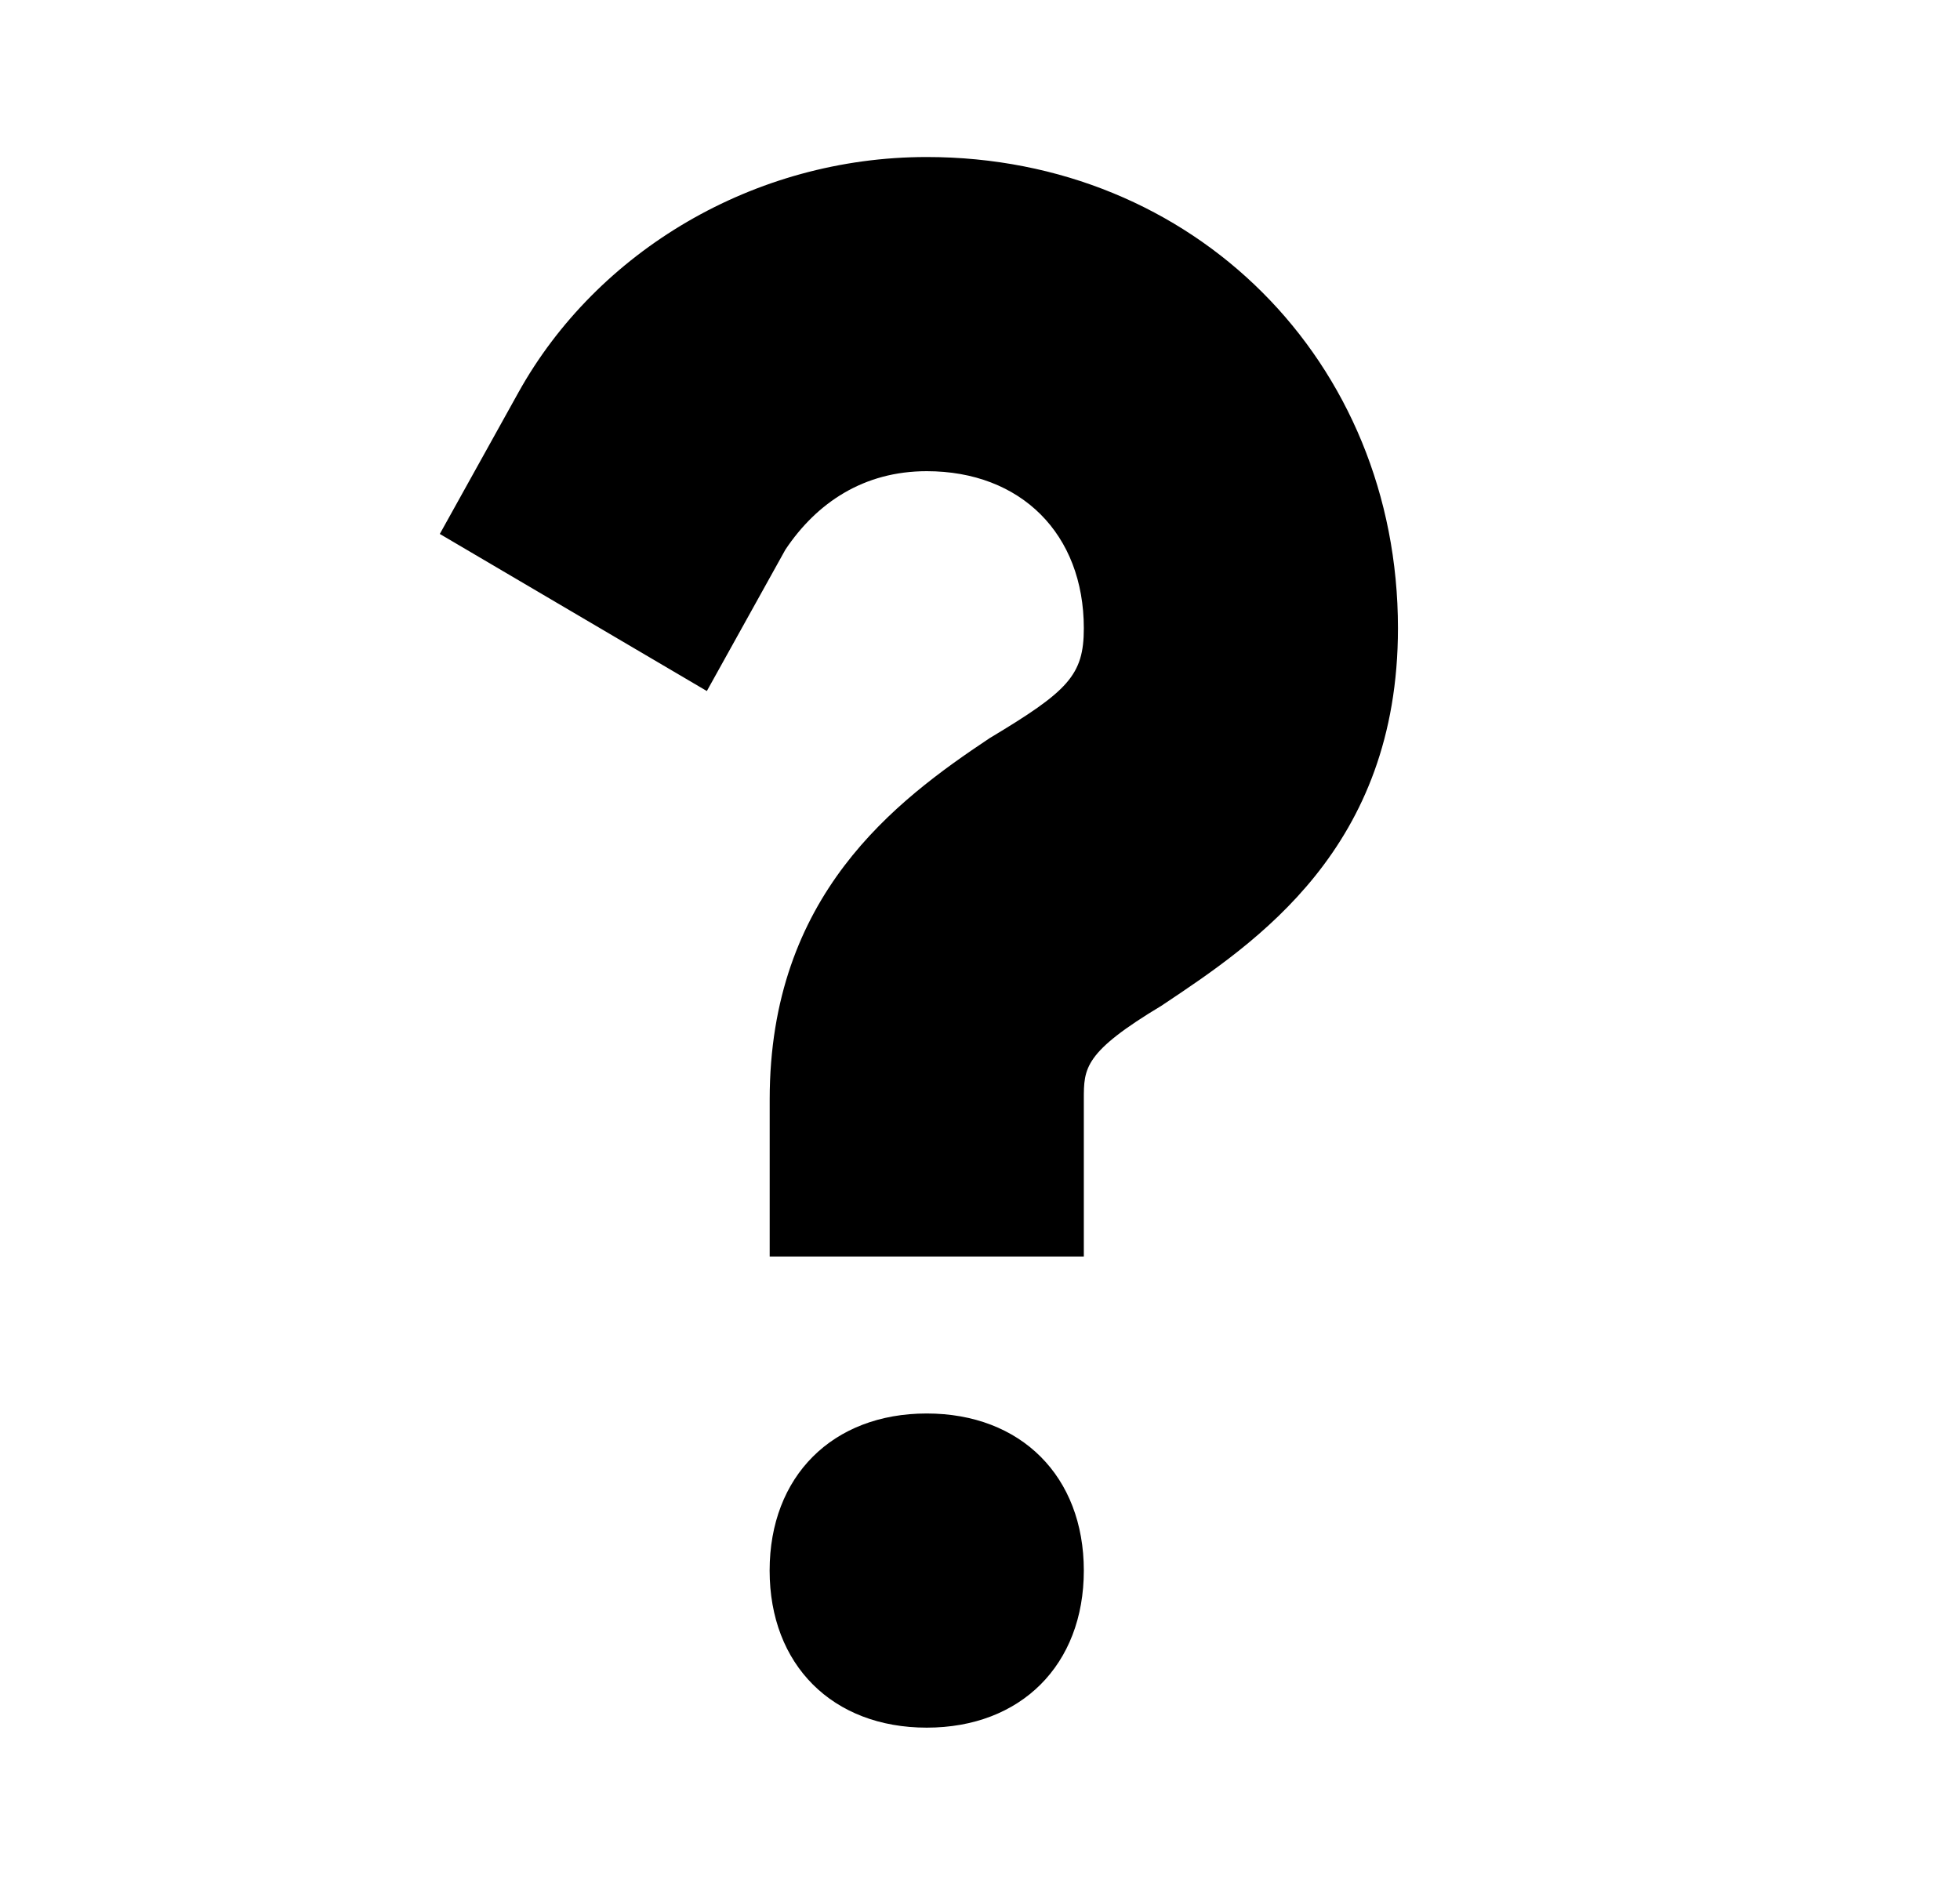
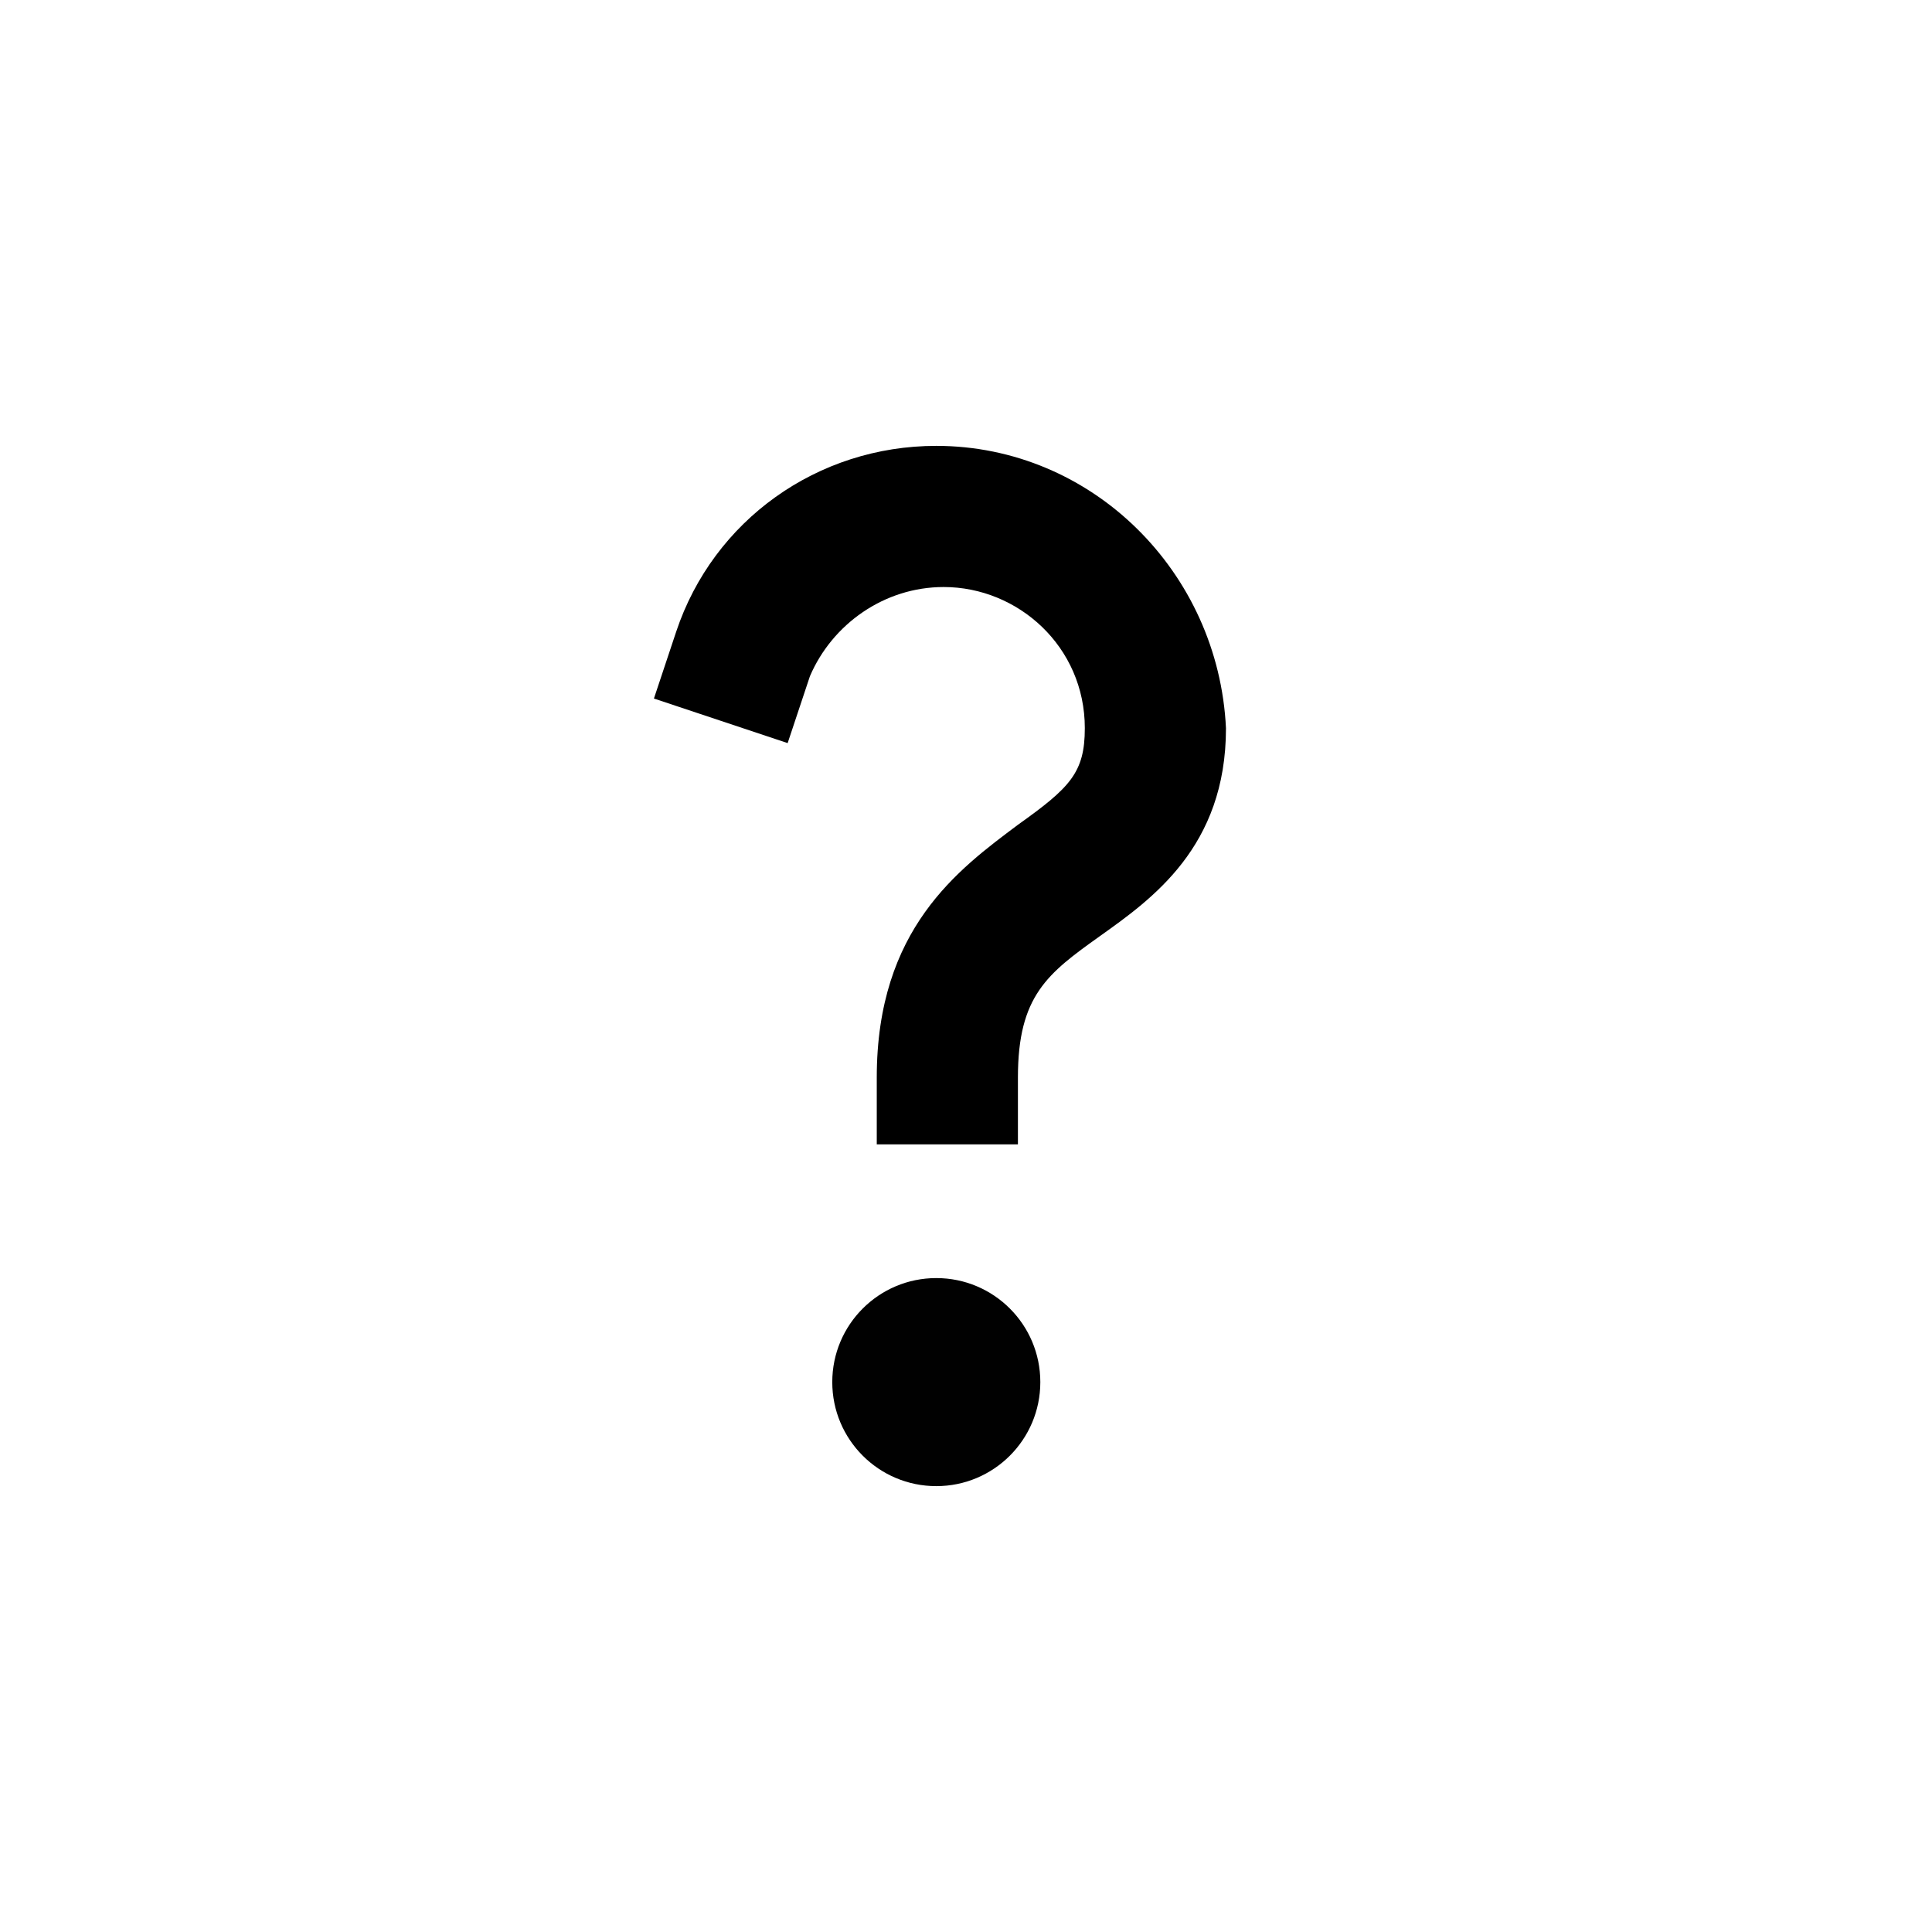
- <svg xmlns="http://www.w3.org/2000/svg" version="1.1" width="33" height="32" viewBox="0 0 33 32">
-   <path d="M19.57 16.926c-1.322 0.793-1.322 1.058-1.322 1.587v2.645h-5.289v-2.645c0-3.438 2.116-5.025 3.702-6.083 1.322-0.793 1.587-1.058 1.587-1.851 0-1.587-1.058-2.645-2.645-2.645-1.058 0-1.851 0.529-2.38 1.322l-1.322 2.38-4.496-2.645 1.322-2.38c1.322-2.38 3.967-3.967 6.876-3.967 4.496 0 7.934 3.438 7.934 7.934 0 3.702-2.38 5.289-3.967 6.347z" />
-   <path d="M15.603 29.091c-1.587 0-2.645-1.058-2.645-2.645s1.058-2.645 2.645-2.645 2.645 1.058 2.645 2.645-1.058 2.645-2.645 2.645z" />
+ <svg xmlns="http://www.w3.org/2000/svg" version="1.1" width="32" height="32" viewBox="0 0 32 32">
+   <path fill="#000" d="M15.508 7.385c-1.969 0-3.692 1.231-4.308 3.077l-0.369 1.108 2.215 0.738 0.369-1.108c0.369-0.862 1.231-1.477 2.215-1.477 1.231 0 2.338 0.985 2.338 2.338 0 0.738-0.246 0.985-1.108 1.6-0.985 0.738-2.338 1.723-2.338 4.185v1.108h2.338v-1.108c0-1.354 0.492-1.723 1.354-2.338s2.092-1.477 2.092-3.446c-0.123-2.585-2.215-4.677-4.8-4.677z" />
+   <path fill="#010101" d="M17.231 22.892c0 0.952-0.771 1.723-1.723 1.723s-1.723-0.771-1.723-1.723c0-0.952 0.771-1.723 1.723-1.723s1.723 0.771 1.723 1.723z" />
</svg>
